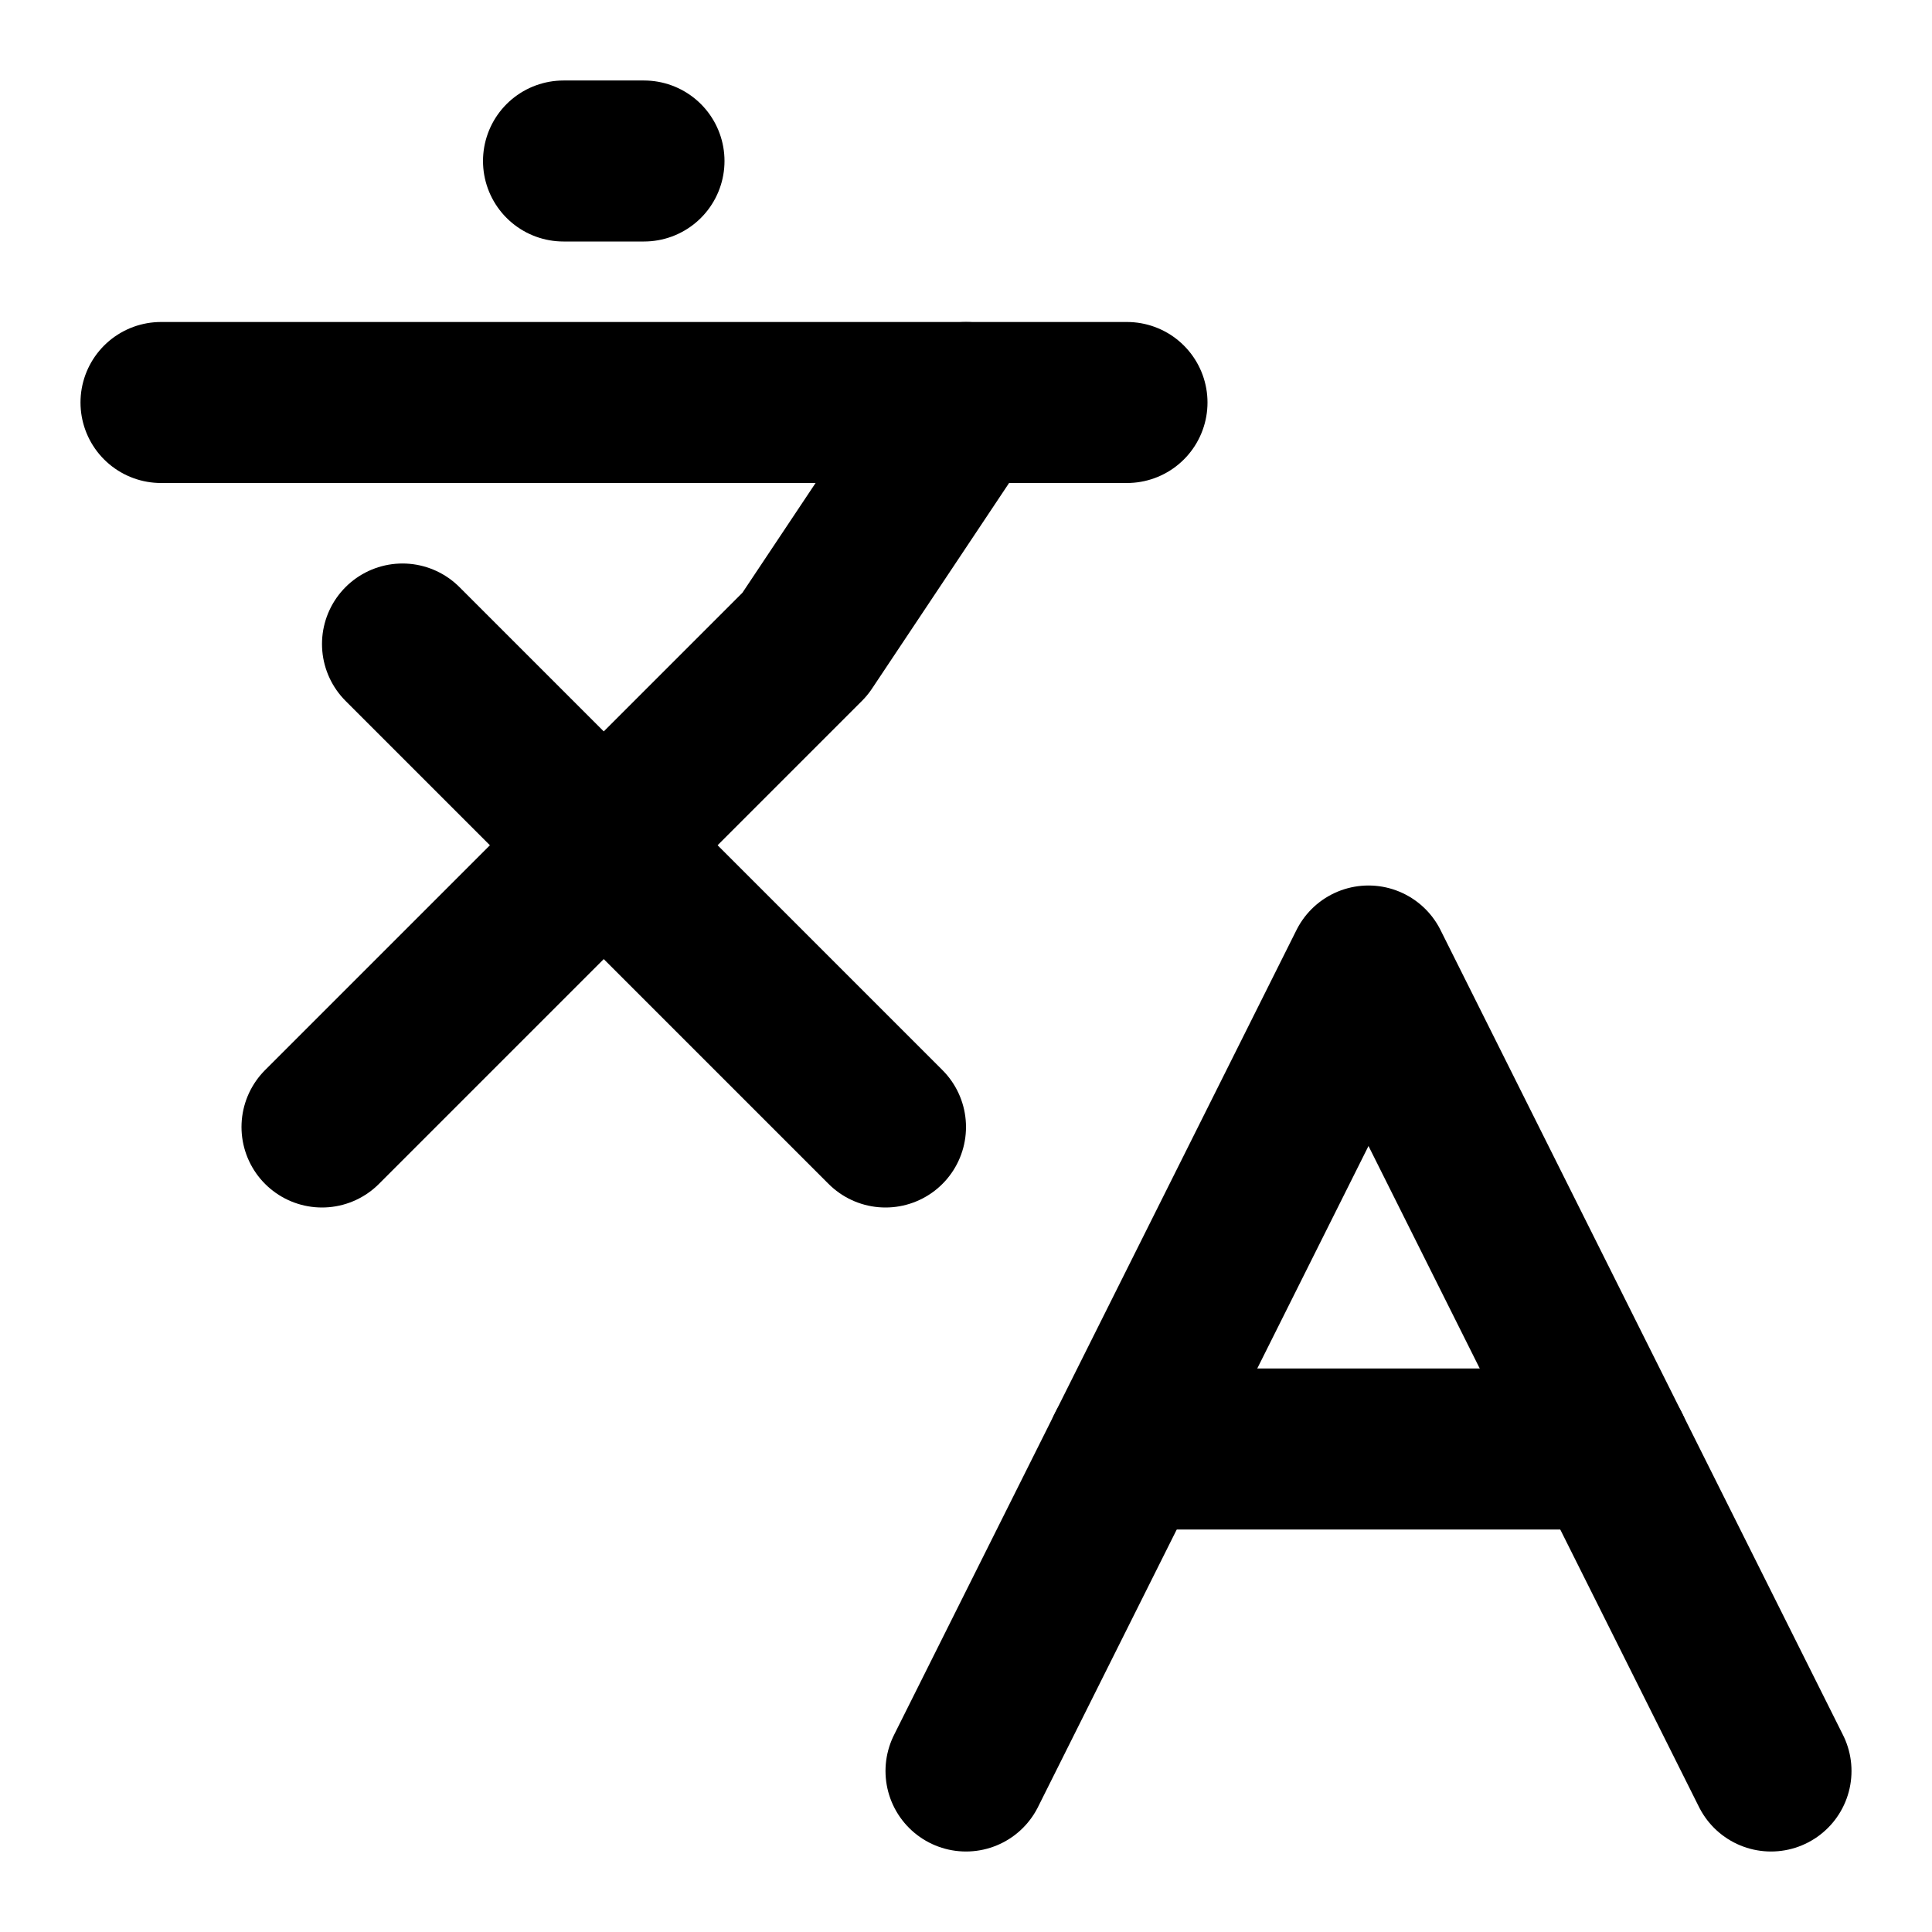
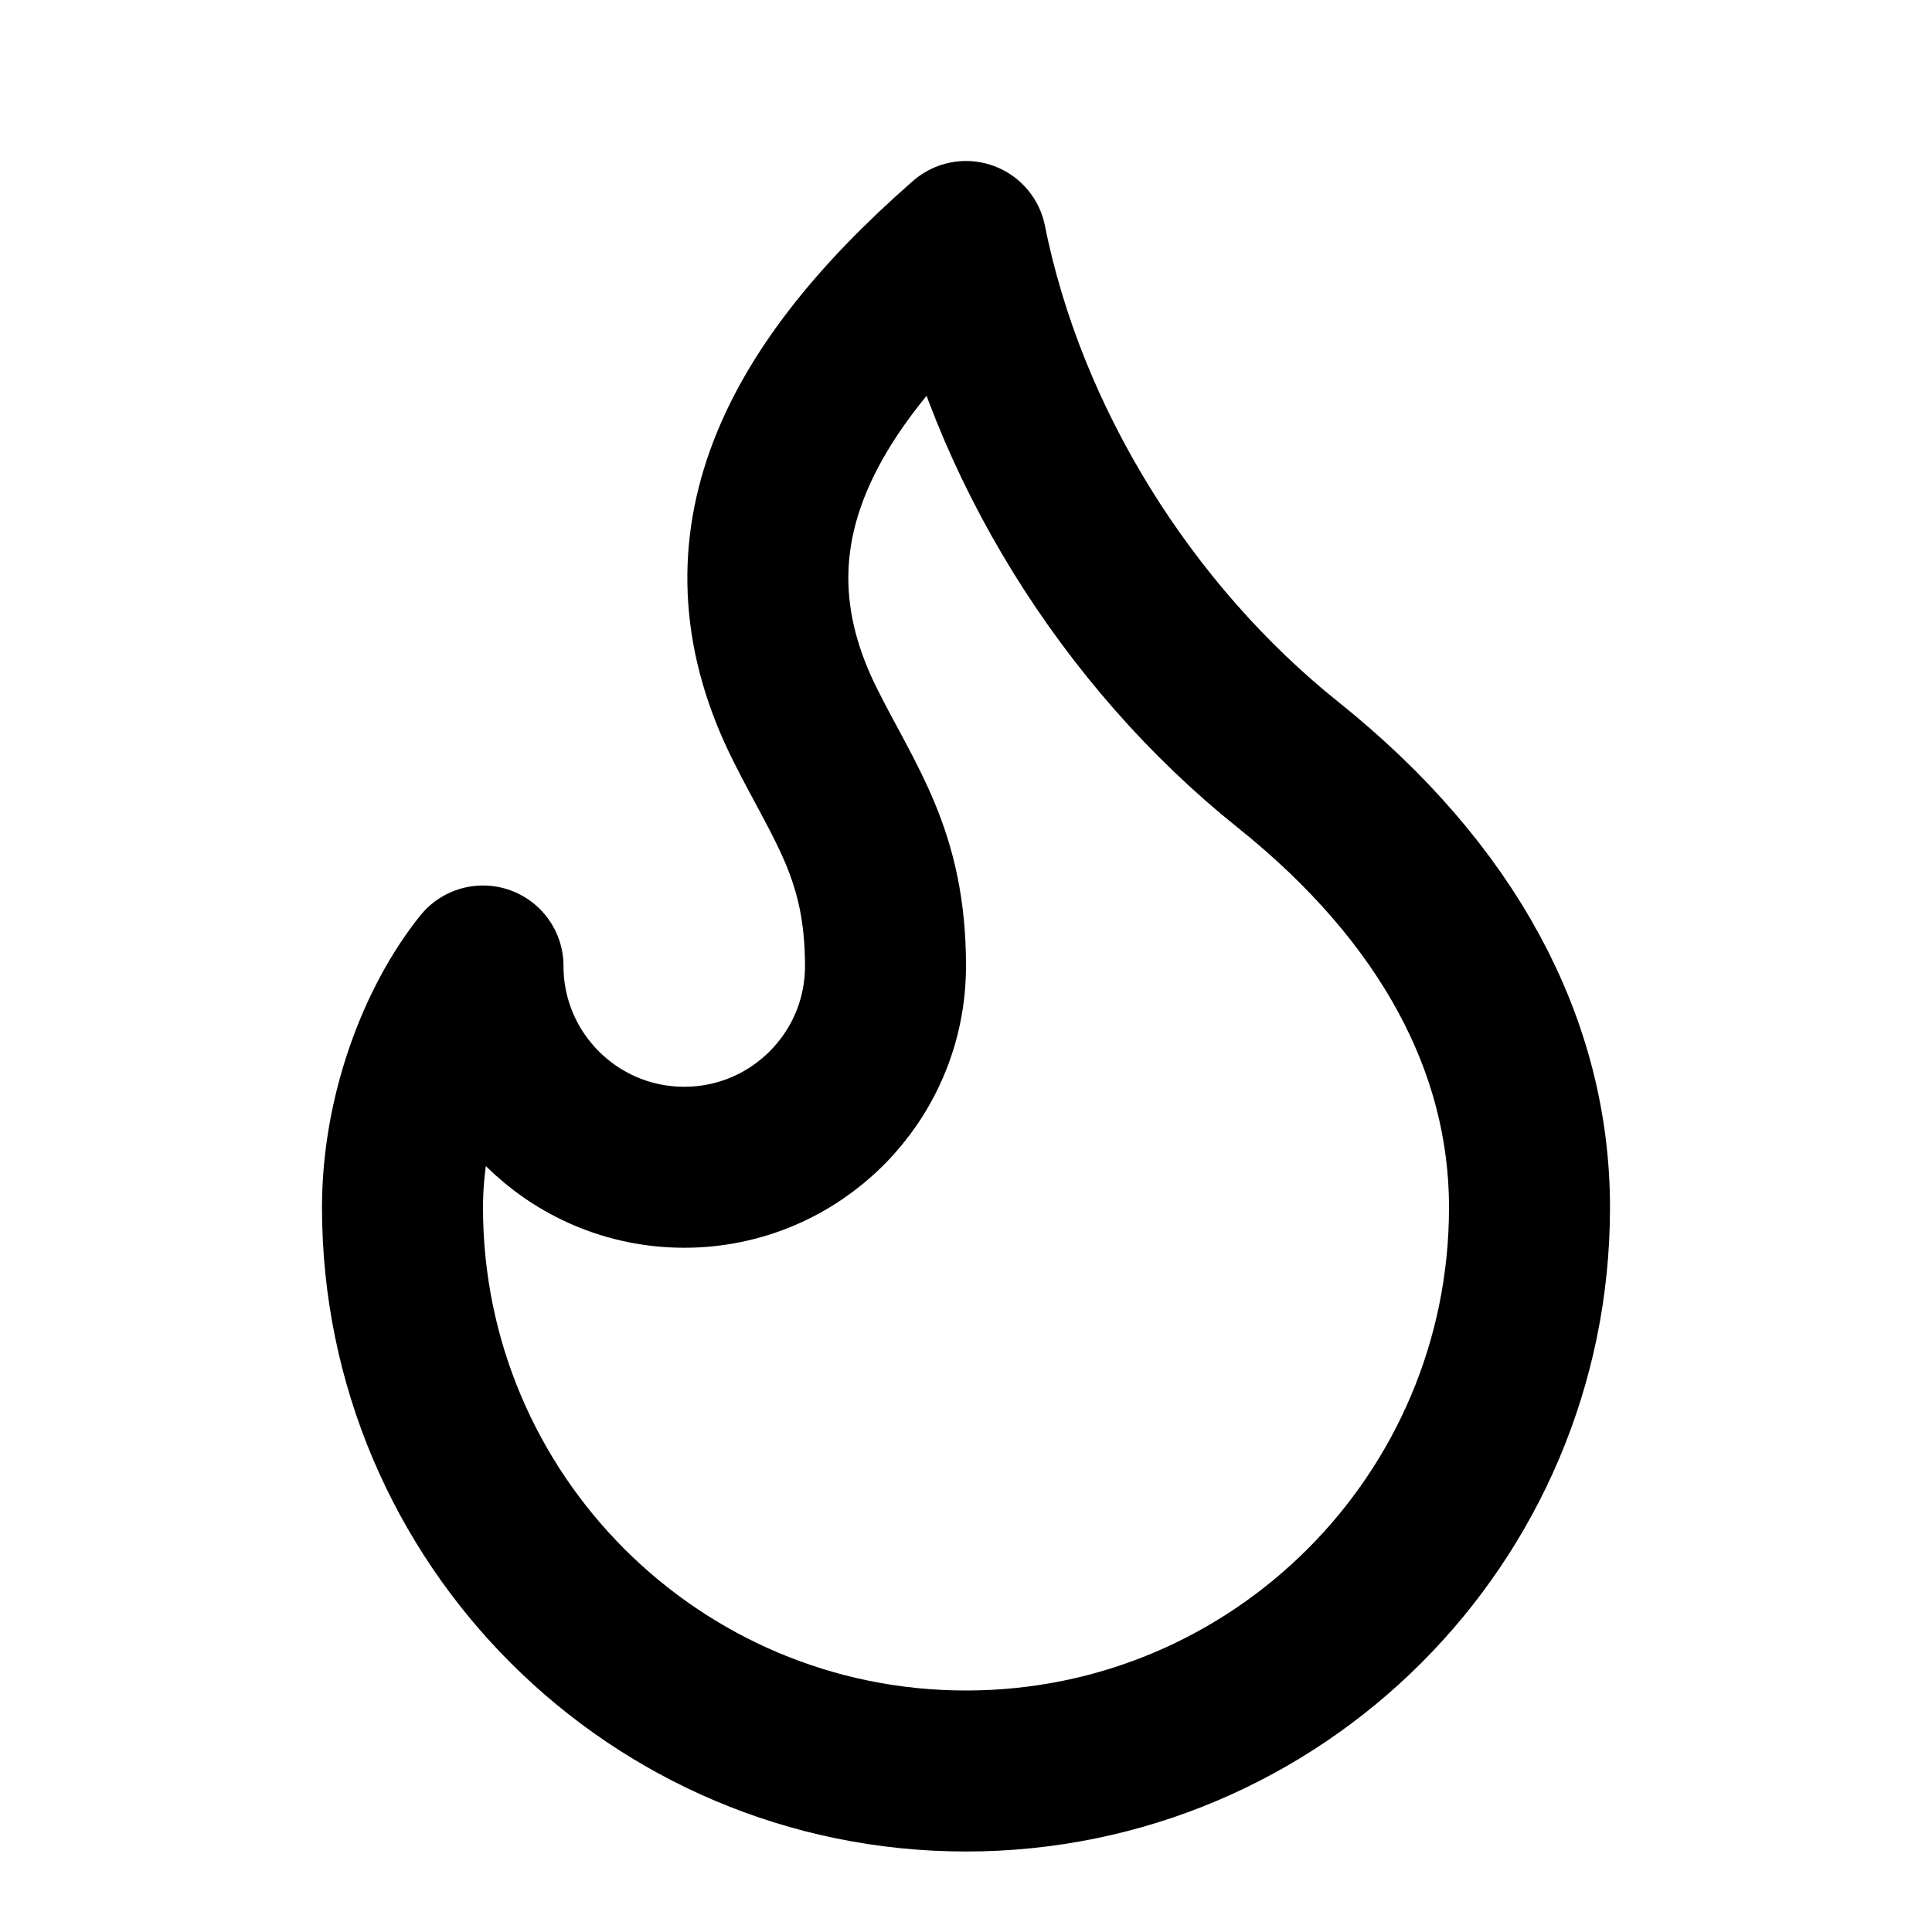
<svg xmlns="http://www.w3.org/2000/svg" width="24" height="24" viewBox="0 0 24 24" fill="none" stroke="currentColor" stroke-width="2" stroke-linecap="round" stroke-linejoin="round">
-   <path d="m5 8 6 6" />
-   <path d="m4 14 6-6 2-3" />
-   <path d="M2 5h12" />
-   <path d="M7 2h1" />
-   <path d="m22 22-5-10-5 10" />
-   <path d="M14 18h6" />
+   <path d="M8.5 14.5A2.5 2.5 0 0 0 11 12c0-1.38-.5-2-1-3-1.072-2.143-.224-4.054 2-6 .5 2.5 2 4.9 4 6.5 2 1.6 3 3.5 3 5.5a7 7 0 1 1-14 0c0-1.153.433-2.294 1-3a2.5 2.5 0 0 0 2.5 2.5z" />
</svg>
